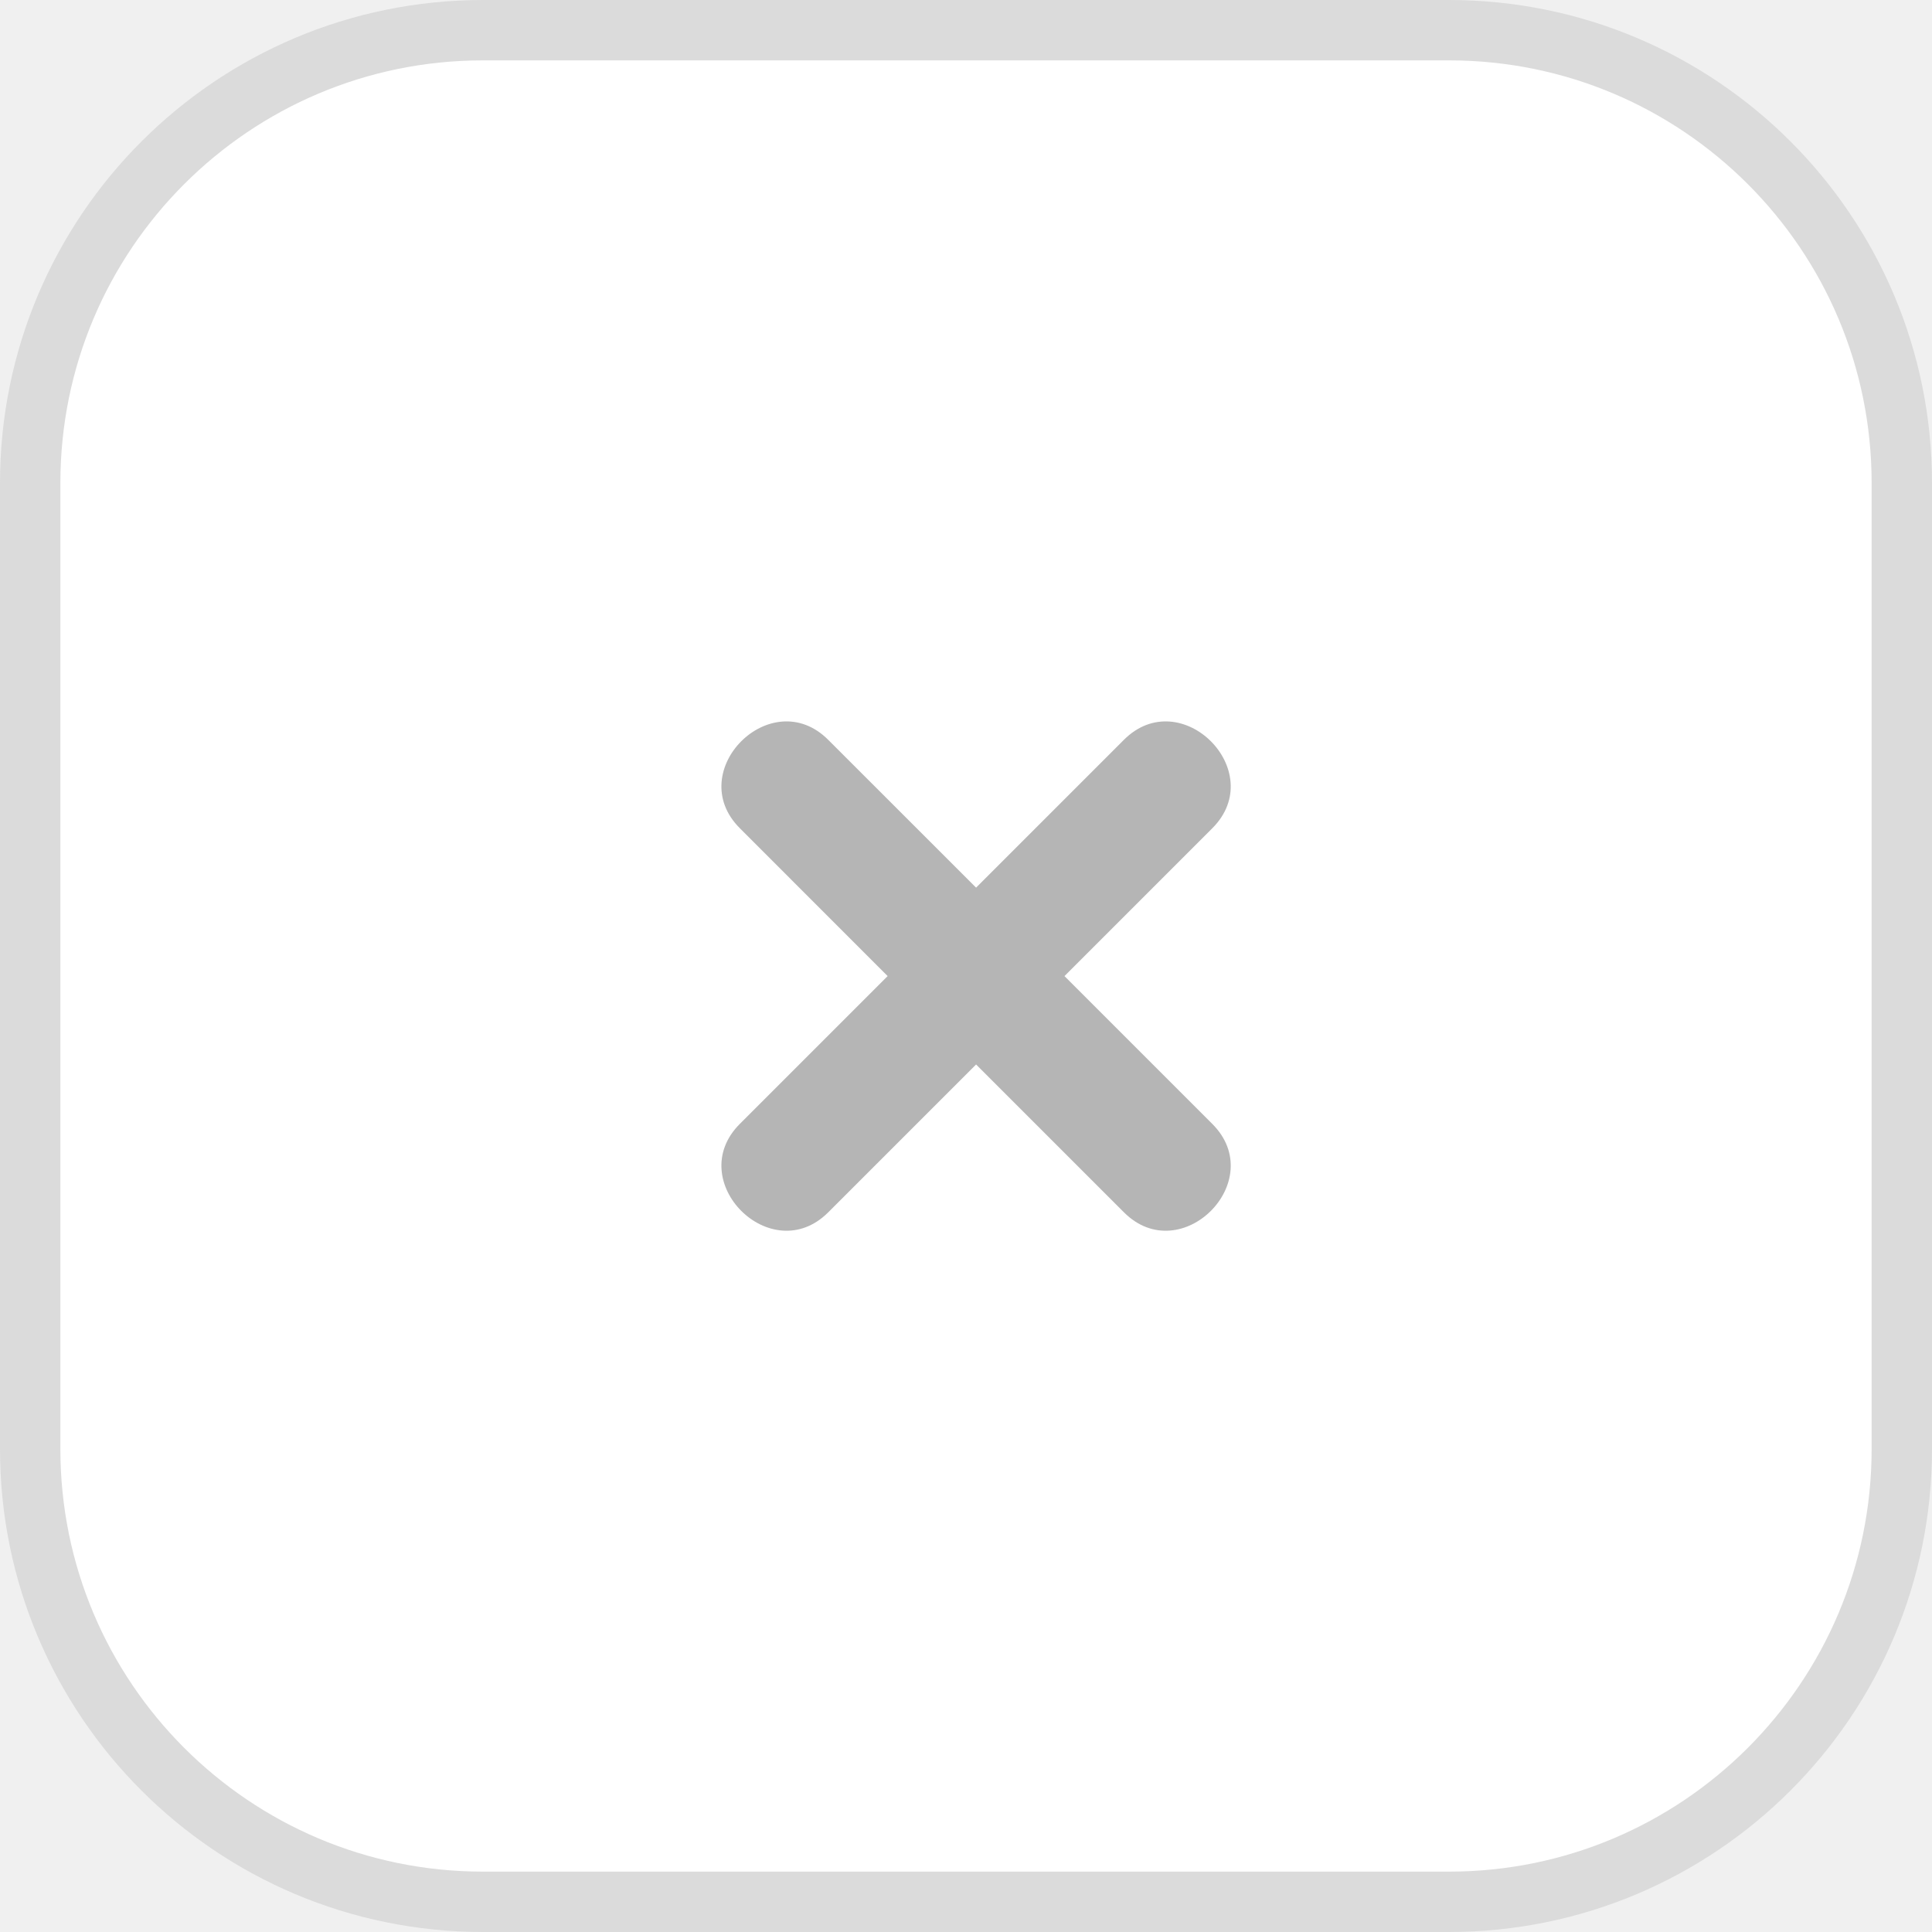
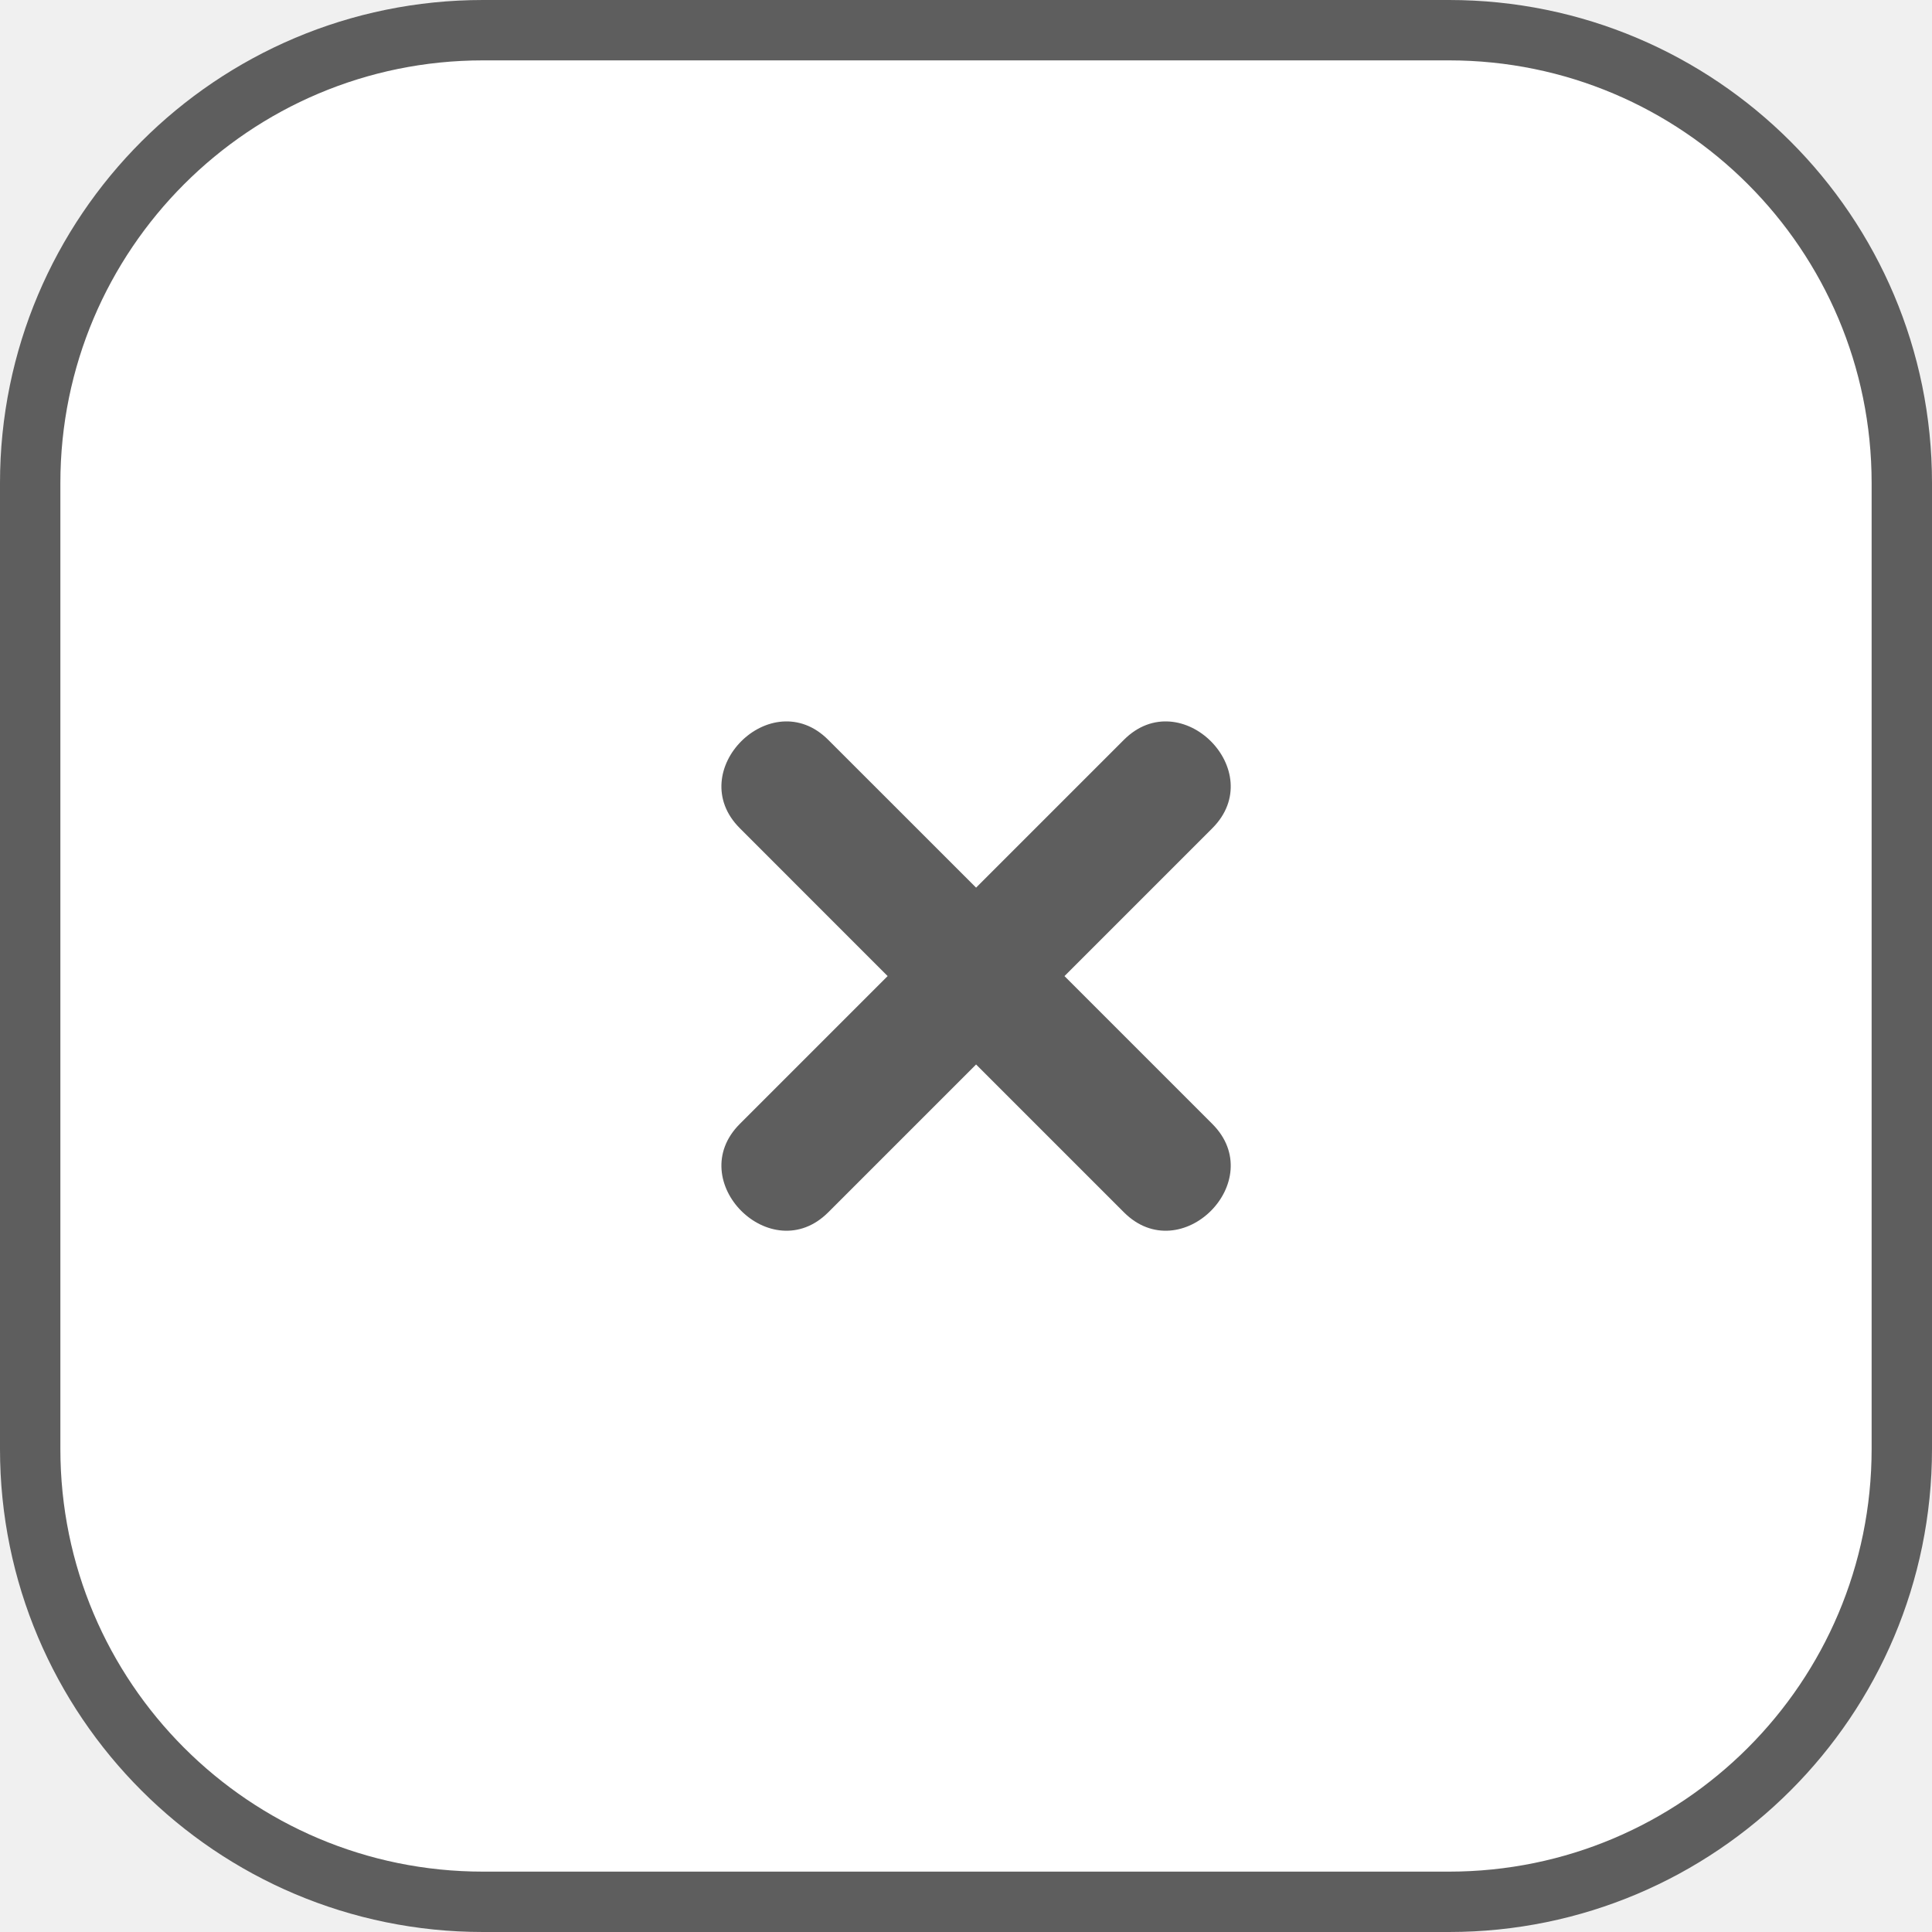
<svg xmlns="http://www.w3.org/2000/svg" width="32" height="32" viewBox="0 0 32 32" fill="none">
-   <rect x="0.5" y="0.5" width="31" height="31" rx="7.5" fill="white" stroke="#DBDBDB" />
-   <path d="M20.08 18.616L17.631 16.167L20.08 13.718C21.024 12.774 19.56 11.309 18.615 12.254L16.167 14.702L13.718 12.254C12.774 11.309 11.309 12.774 12.254 13.718L14.702 16.167L12.254 18.615C11.309 19.56 12.774 21.024 13.718 20.08L16.167 17.631L18.616 20.08C19.56 21.024 21.024 19.56 20.08 18.616Z" fill="#B5B5B5" />
+   <rect x="0.5" y="0.5" width="31" height="31" rx="7.5" fill="white" stroke="#5e5e5e" />
+   <path d="M20.08 18.616L17.631 16.167L20.08 13.718C21.024 12.774 19.56 11.309 18.615 12.254L16.167 14.702L13.718 12.254C12.774 11.309 11.309 12.774 12.254 13.718L14.702 16.167L12.254 18.615C11.309 19.56 12.774 21.024 13.718 20.08L16.167 17.631L18.616 20.08C19.56 21.024 21.024 19.56 20.08 18.616Z" fill="#5e5e5e" />
</svg>
